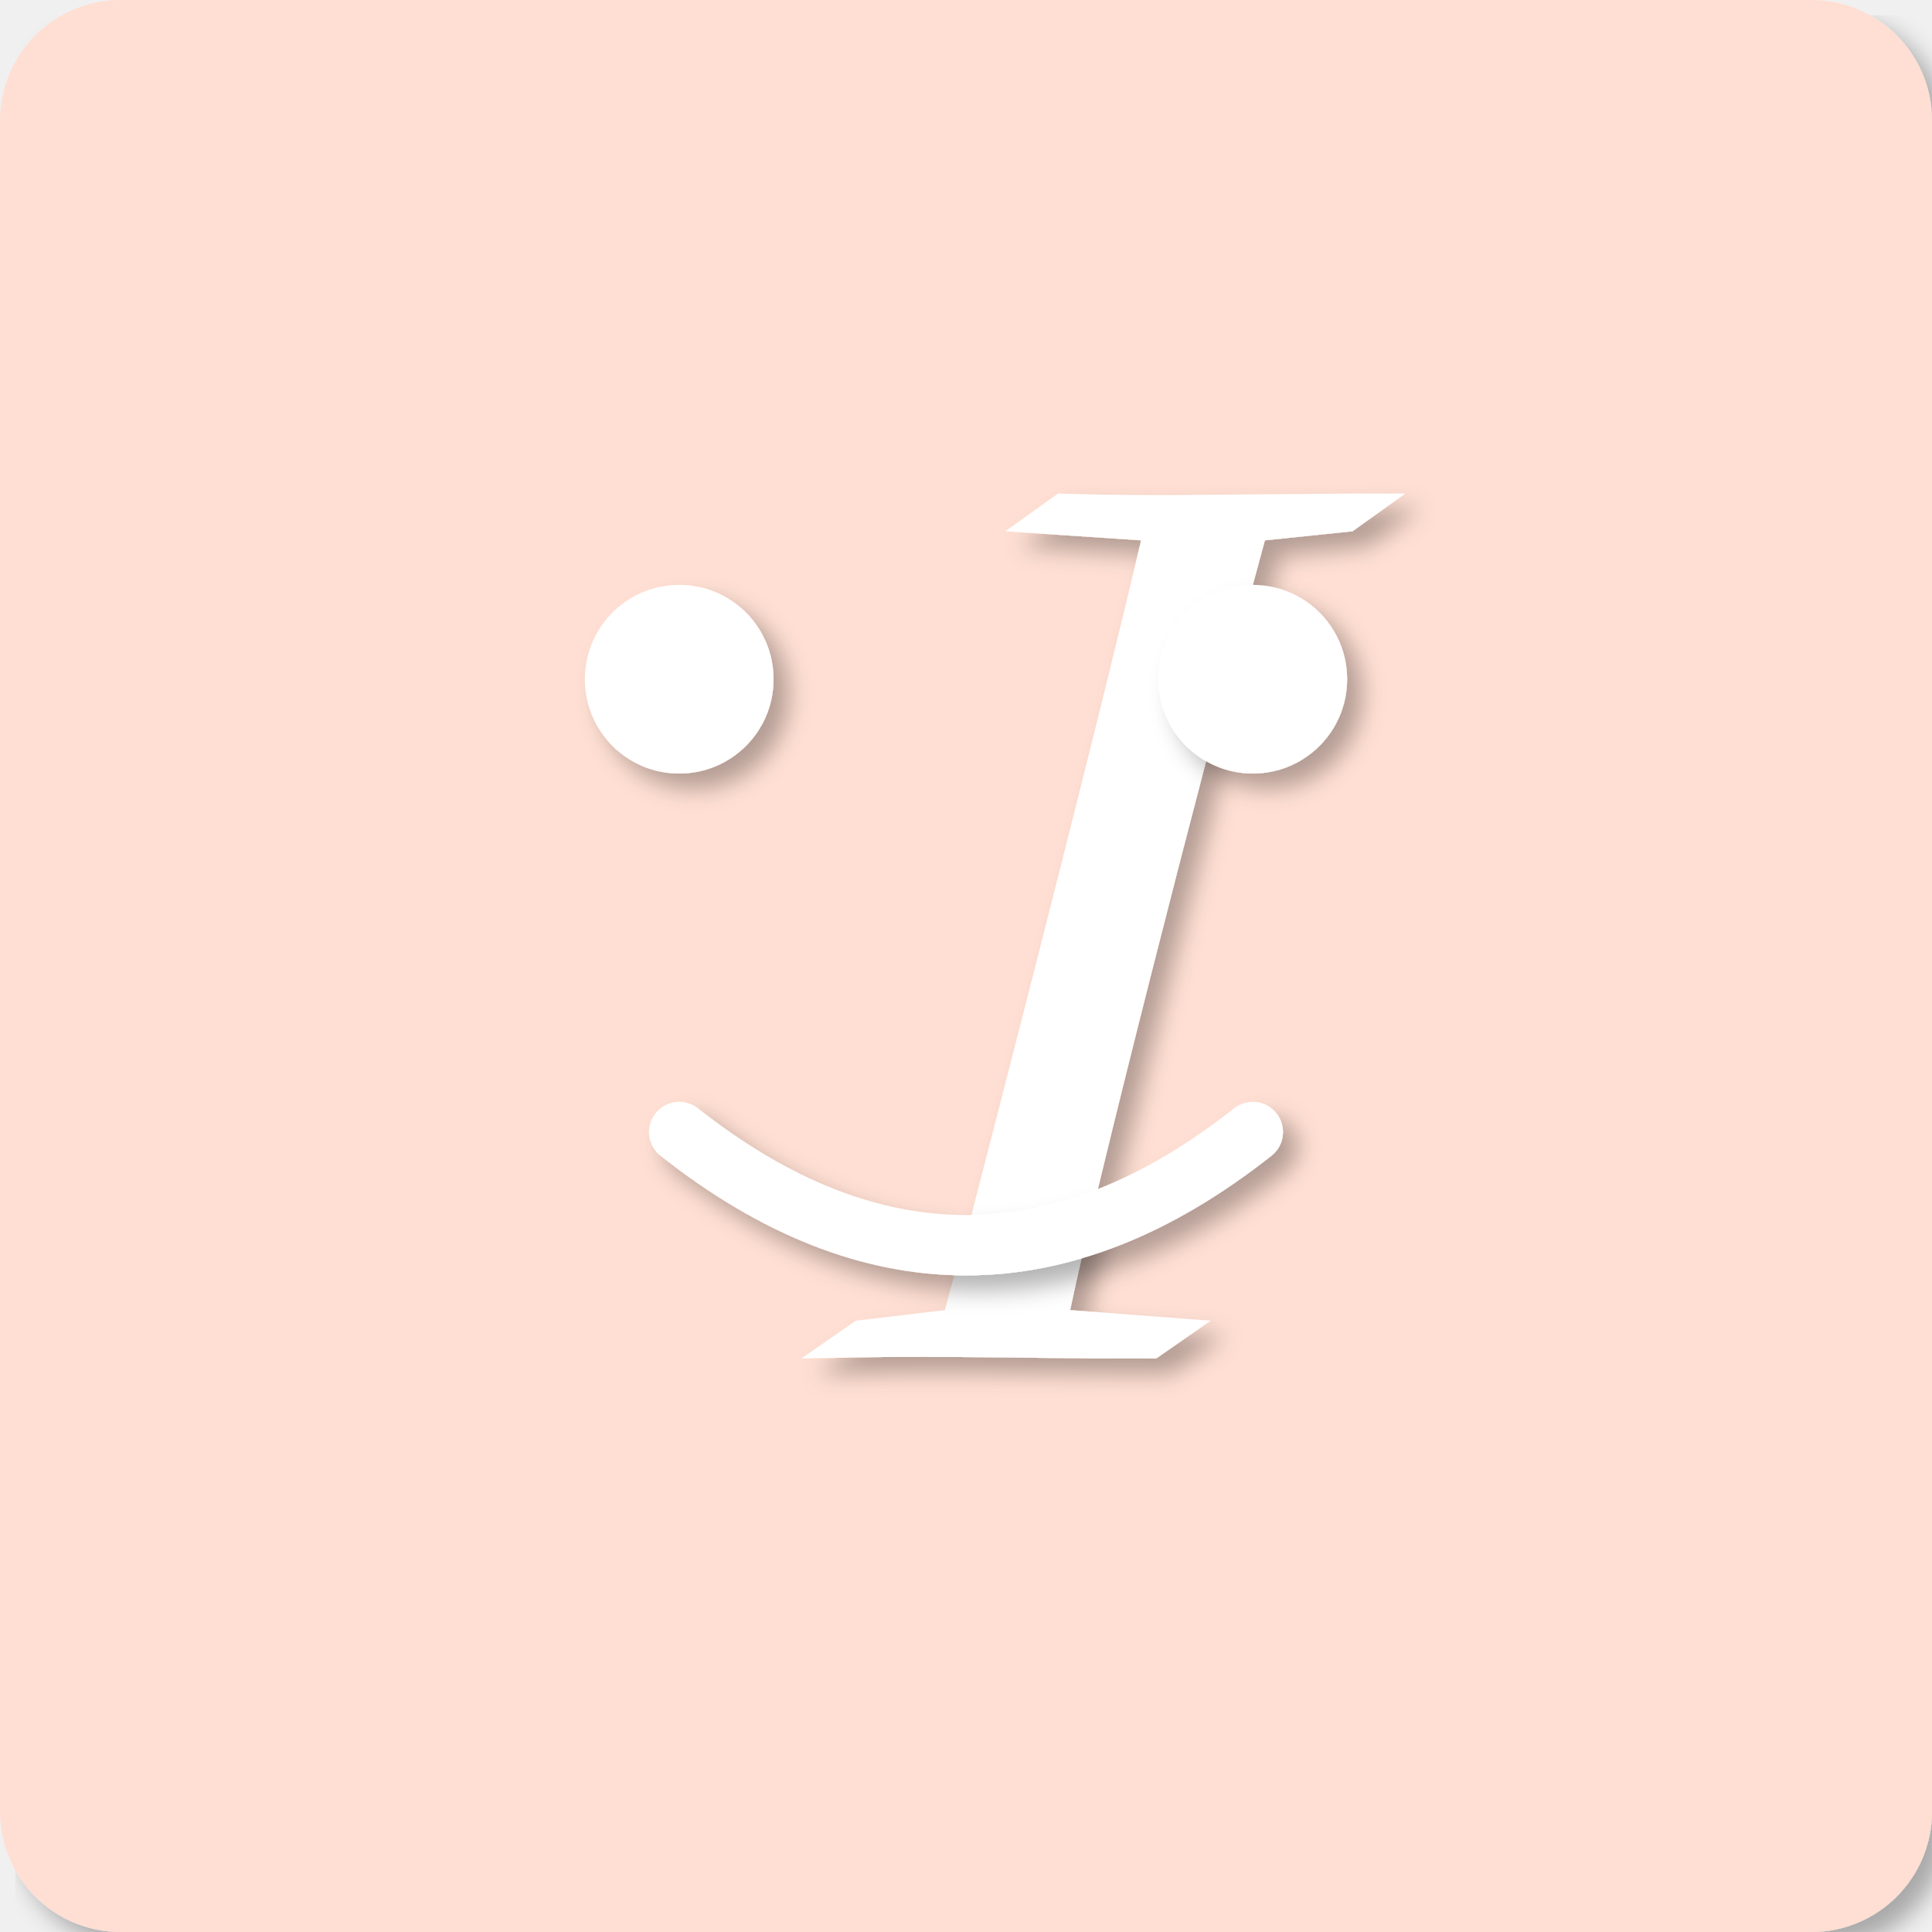
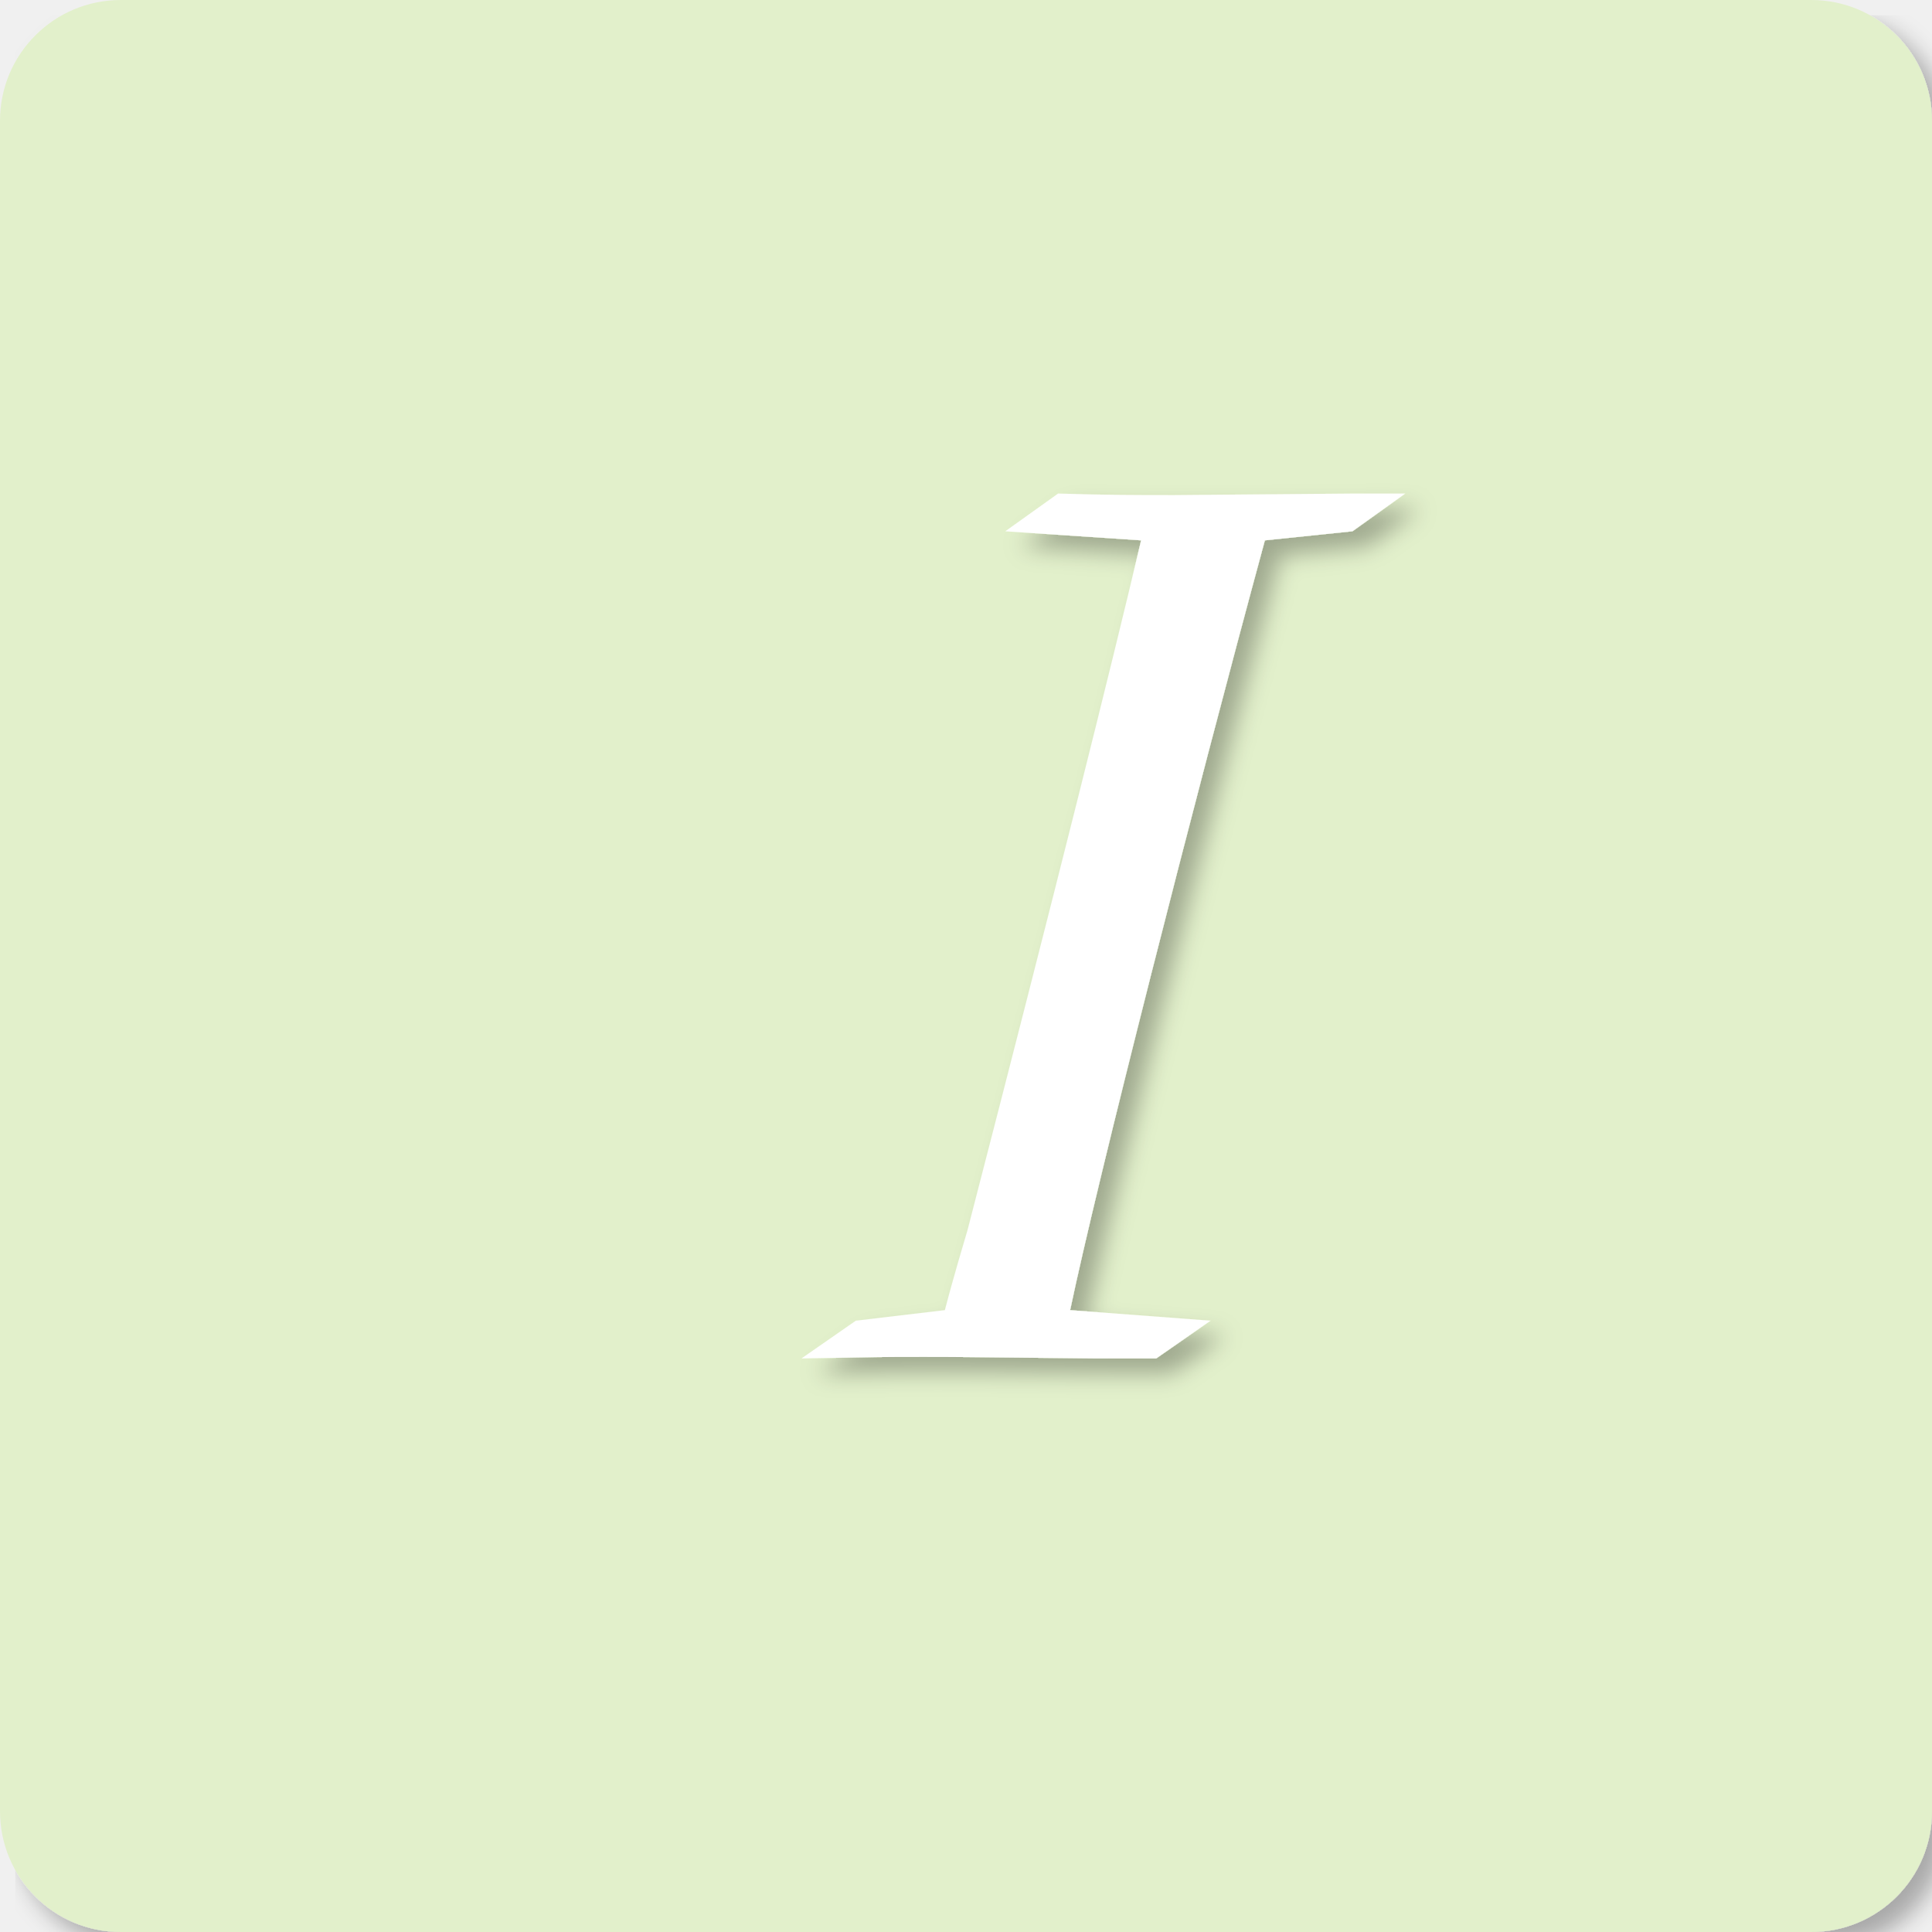
<svg xmlns="http://www.w3.org/2000/svg" width="512" height="512" viewBox="0 0 512 512">
  <defs>
    <style>
            .letter { font-family: "Comic Sans MS", cursive; }
            .shadow { filter: drop-shadow(4px 4px 3px rgba(0,0,0,0.3)); }
        </style>
  </defs>
-   <rect width="512" height="512" rx="32" fill="#FFDFD3" class="shadow" />
+   <rect width="512" height="512" rx="32" fill="#E2F0CB" class="shadow" />
  <text x="256" y="360" font-family="Comic Sans MS" font-size="400" fill="white" text-anchor="middle" class="letter shadow">I</text>
-   <circle cx="180" cy="180" r="25" fill="white" class="shadow" />
-   <circle cx="332" cy="180" r="25" fill="white" class="shadow" />
-   <path d="M180 300 Q 256 360 332 300" fill="none" stroke="white" stroke-width="16" stroke-linecap="round" class="shadow" />
</svg>
